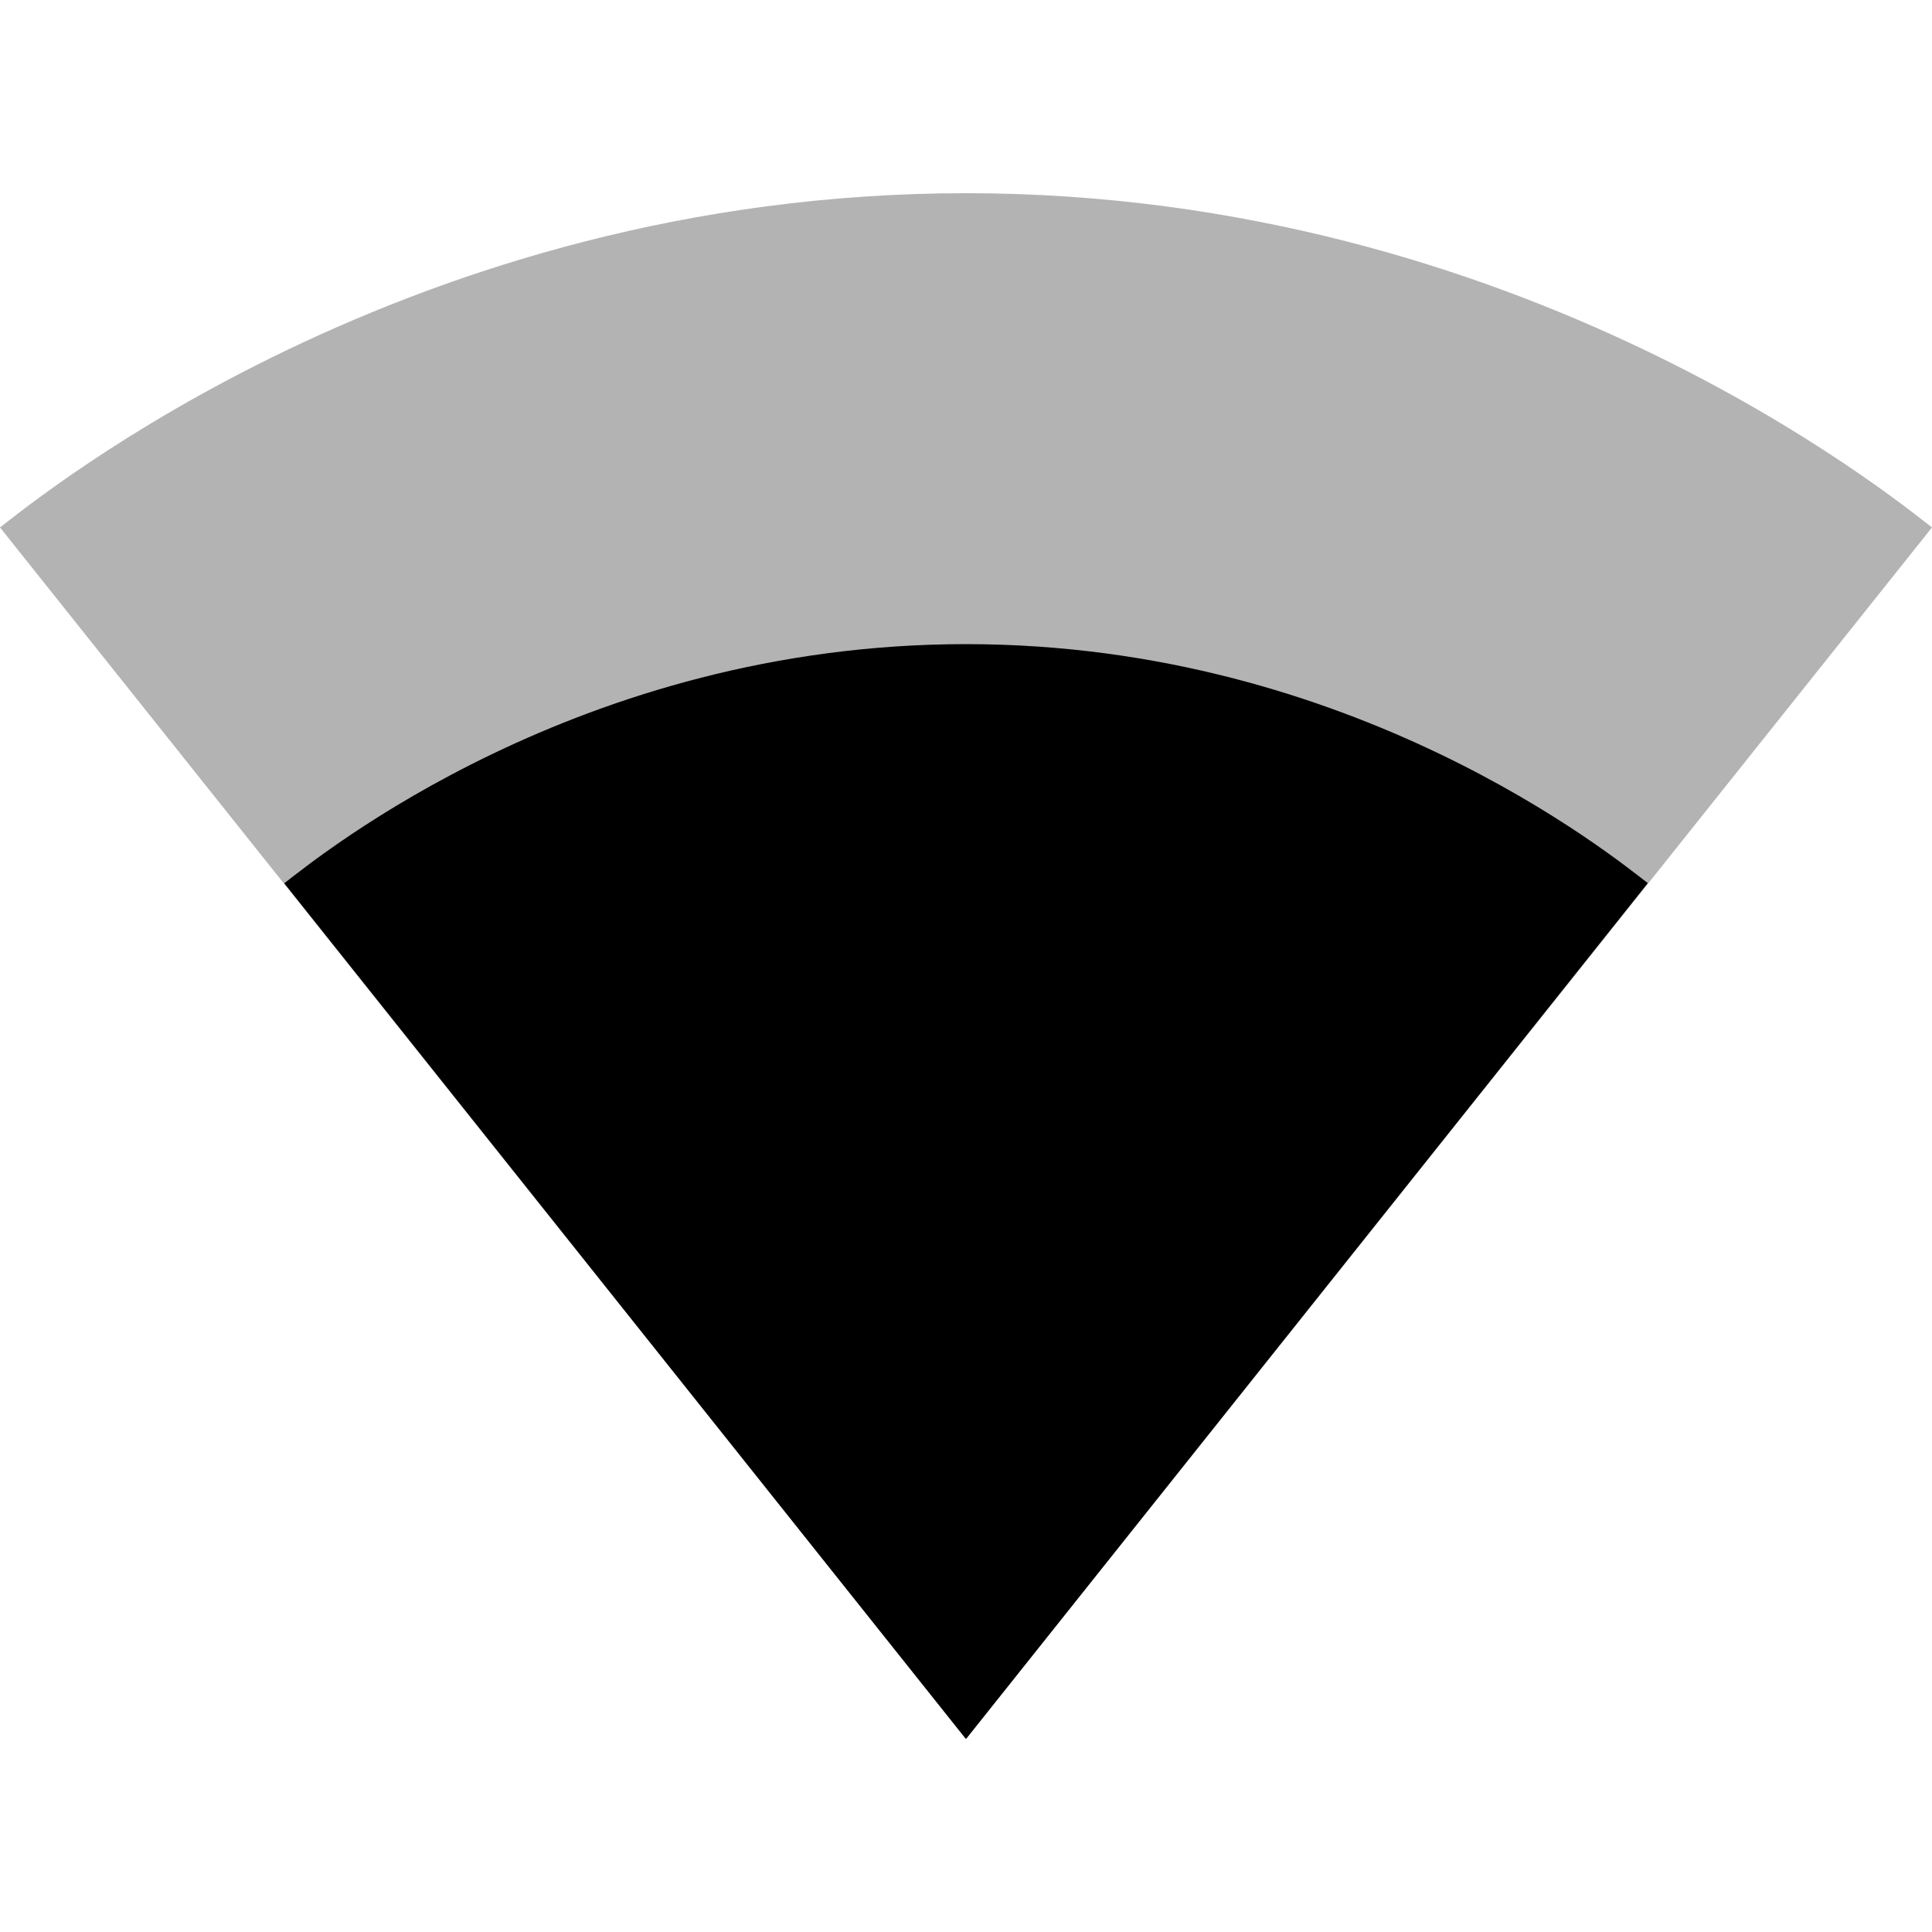
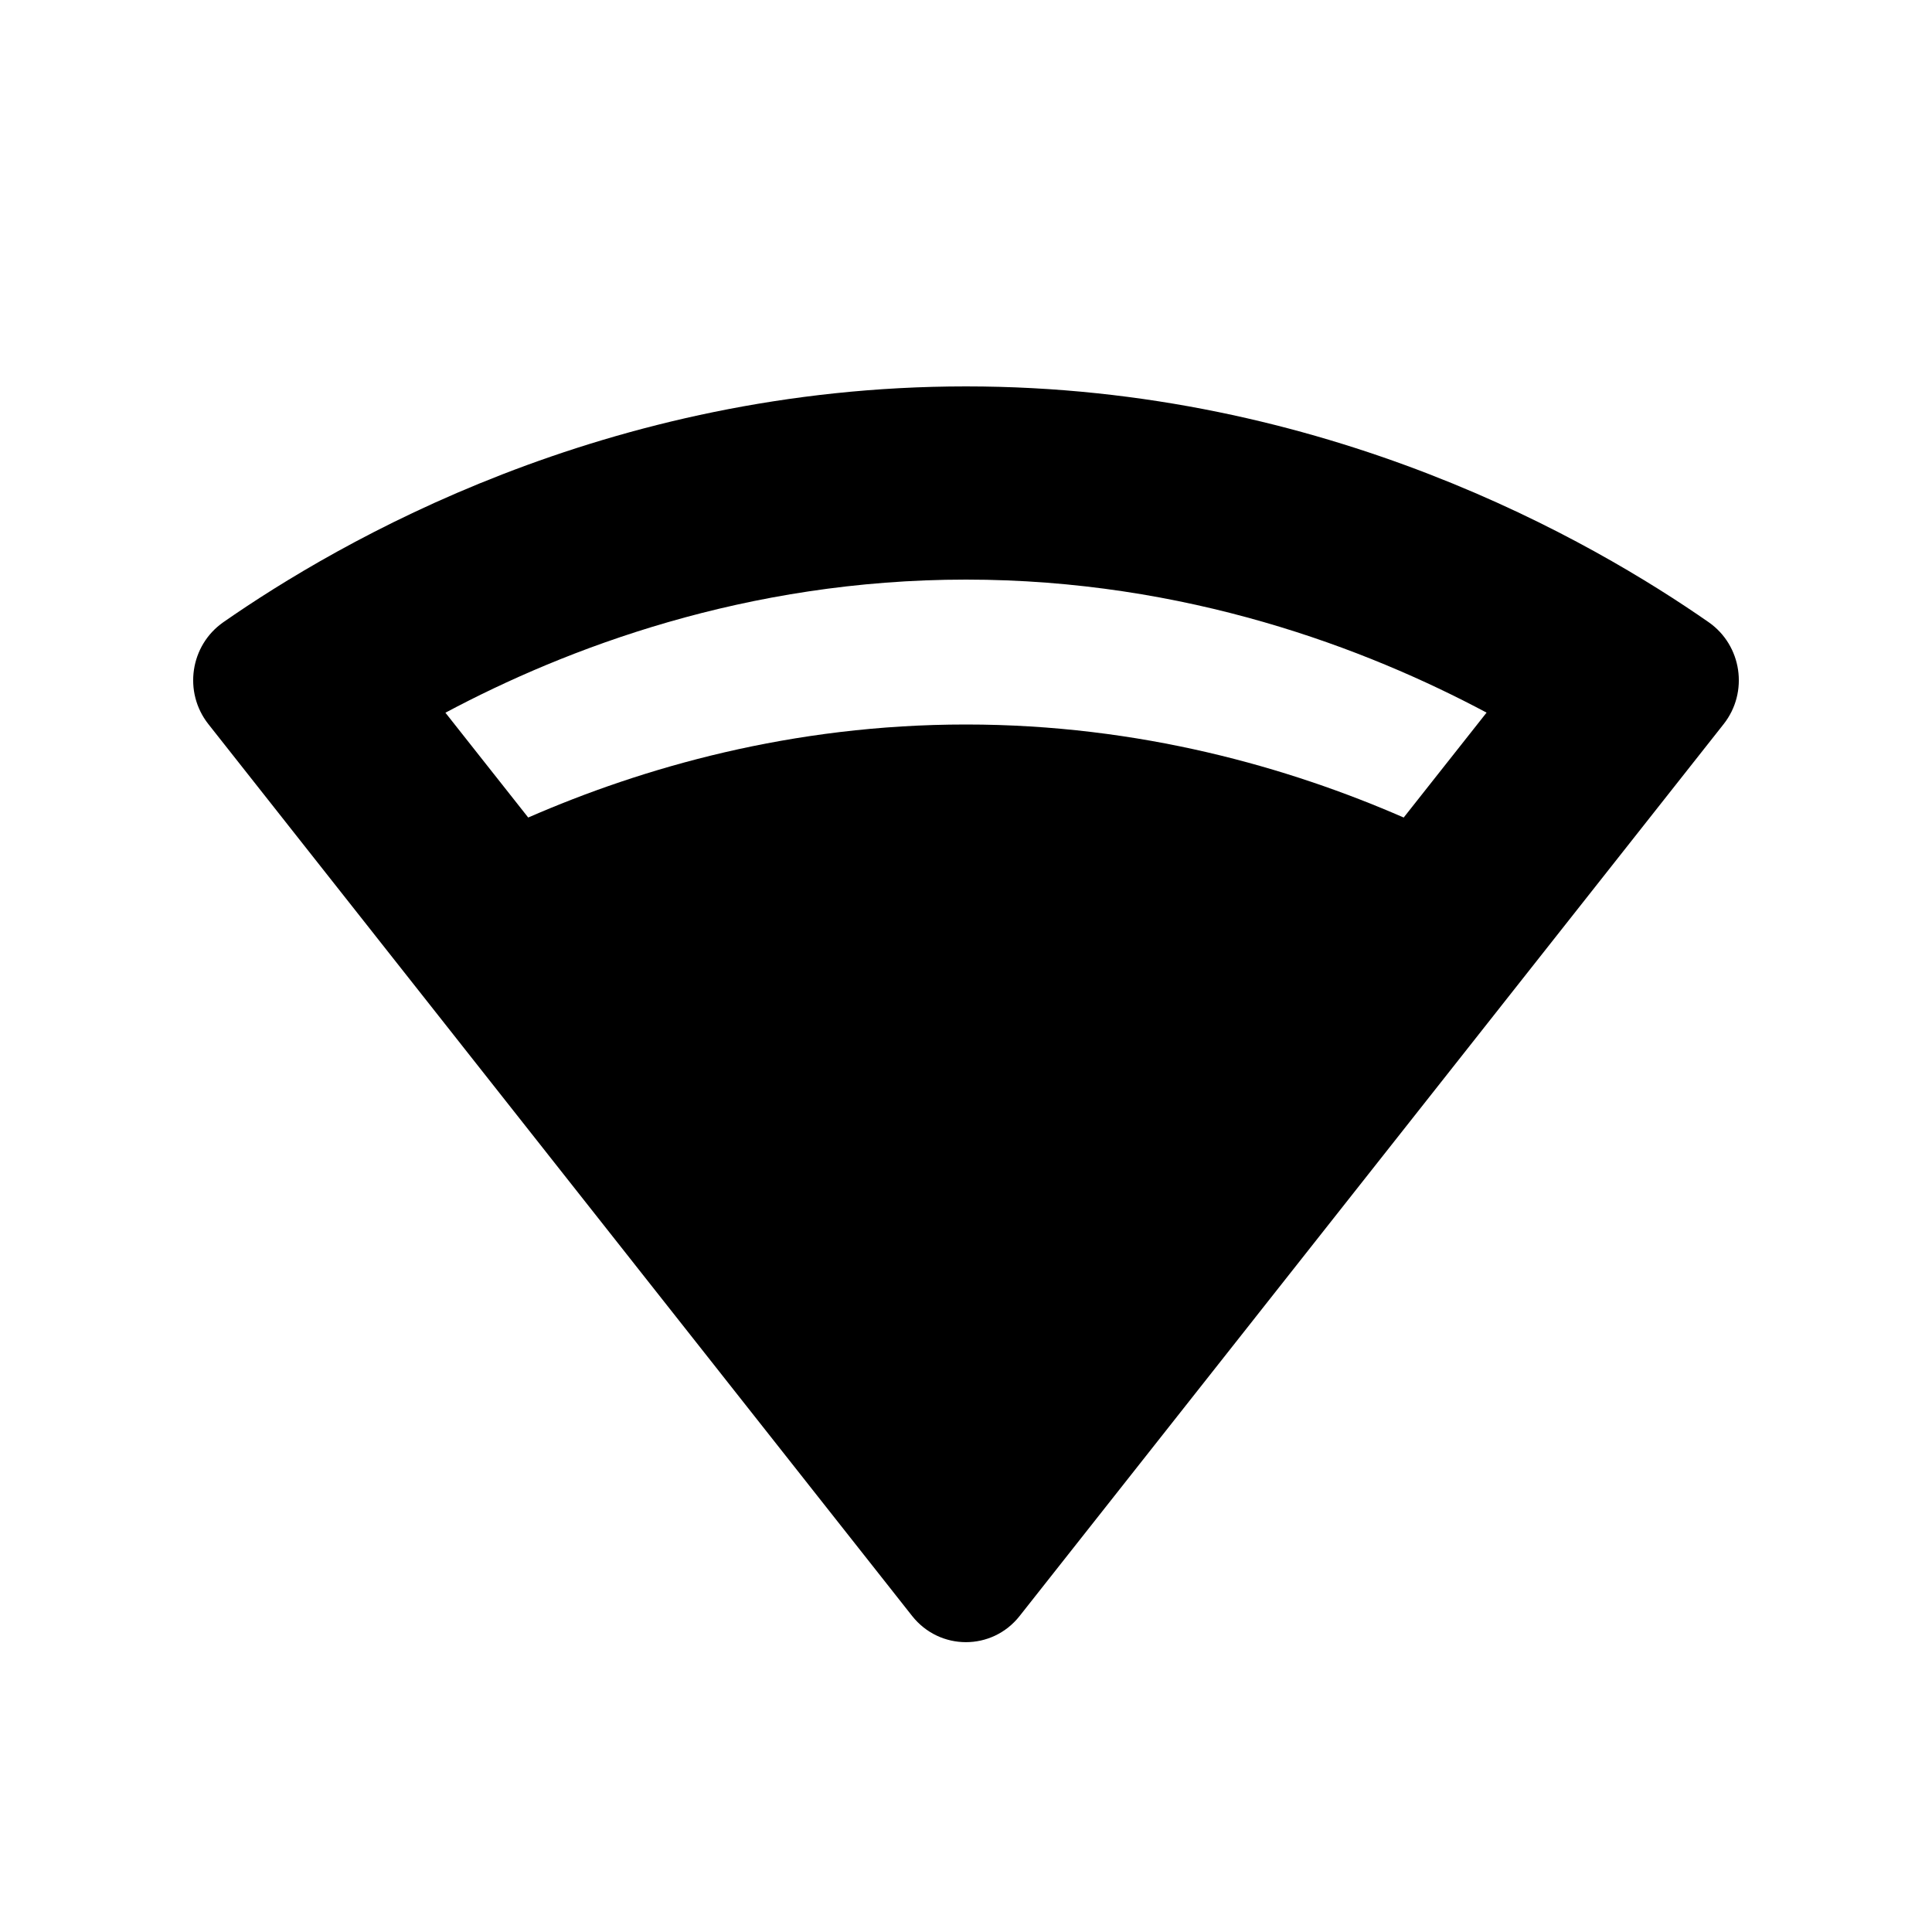
- <svg xmlns="http://www.w3.org/2000/svg" width="20px" height="20px">
-   <path d="M10.01 17.99L20 5.46C19.613 5.164 15.765 2 10 2 4.227 2 .387 5.165 0 5.46l9.99 12.53.01.01.01-.01z" fill-opacity=".3" />
-   <path d="M2.942 9.143l7.05 8.85L10 18l.008-.008 7.05-8.85C16.7 8.867 14.008 6.668 10 6.668s-6.7 2.2-7.058 2.476z" />
+ <svg xmlns="http://www.w3.org/2000/svg" width="20" height="20" viewBox="0 0 20 20">
+   <path fill-rule="evenodd" clip-rule="evenodd" d="M10.555 16.729C10.27 17.09 9.728 17.09 9.442 16.728L2.157 7.496C1.896 7.165 1.968 6.681 2.312 6.441C3.505 5.611 6.268 4 10 4C13.733 4 16.495 5.611 17.688 6.441C18.032 6.681 18.104 7.165 17.843 7.496L10.555 16.729ZM5.468 8.463L4.611 7.378C5.858 6.713 7.722 6 10 6C12.279 6 14.143 6.713 15.389 7.377L14.531 8.463C13.348 7.947 11.803 7.5 9.999 7.5C8.195 7.5 6.651 7.947 5.468 8.463Z" />
</svg>
